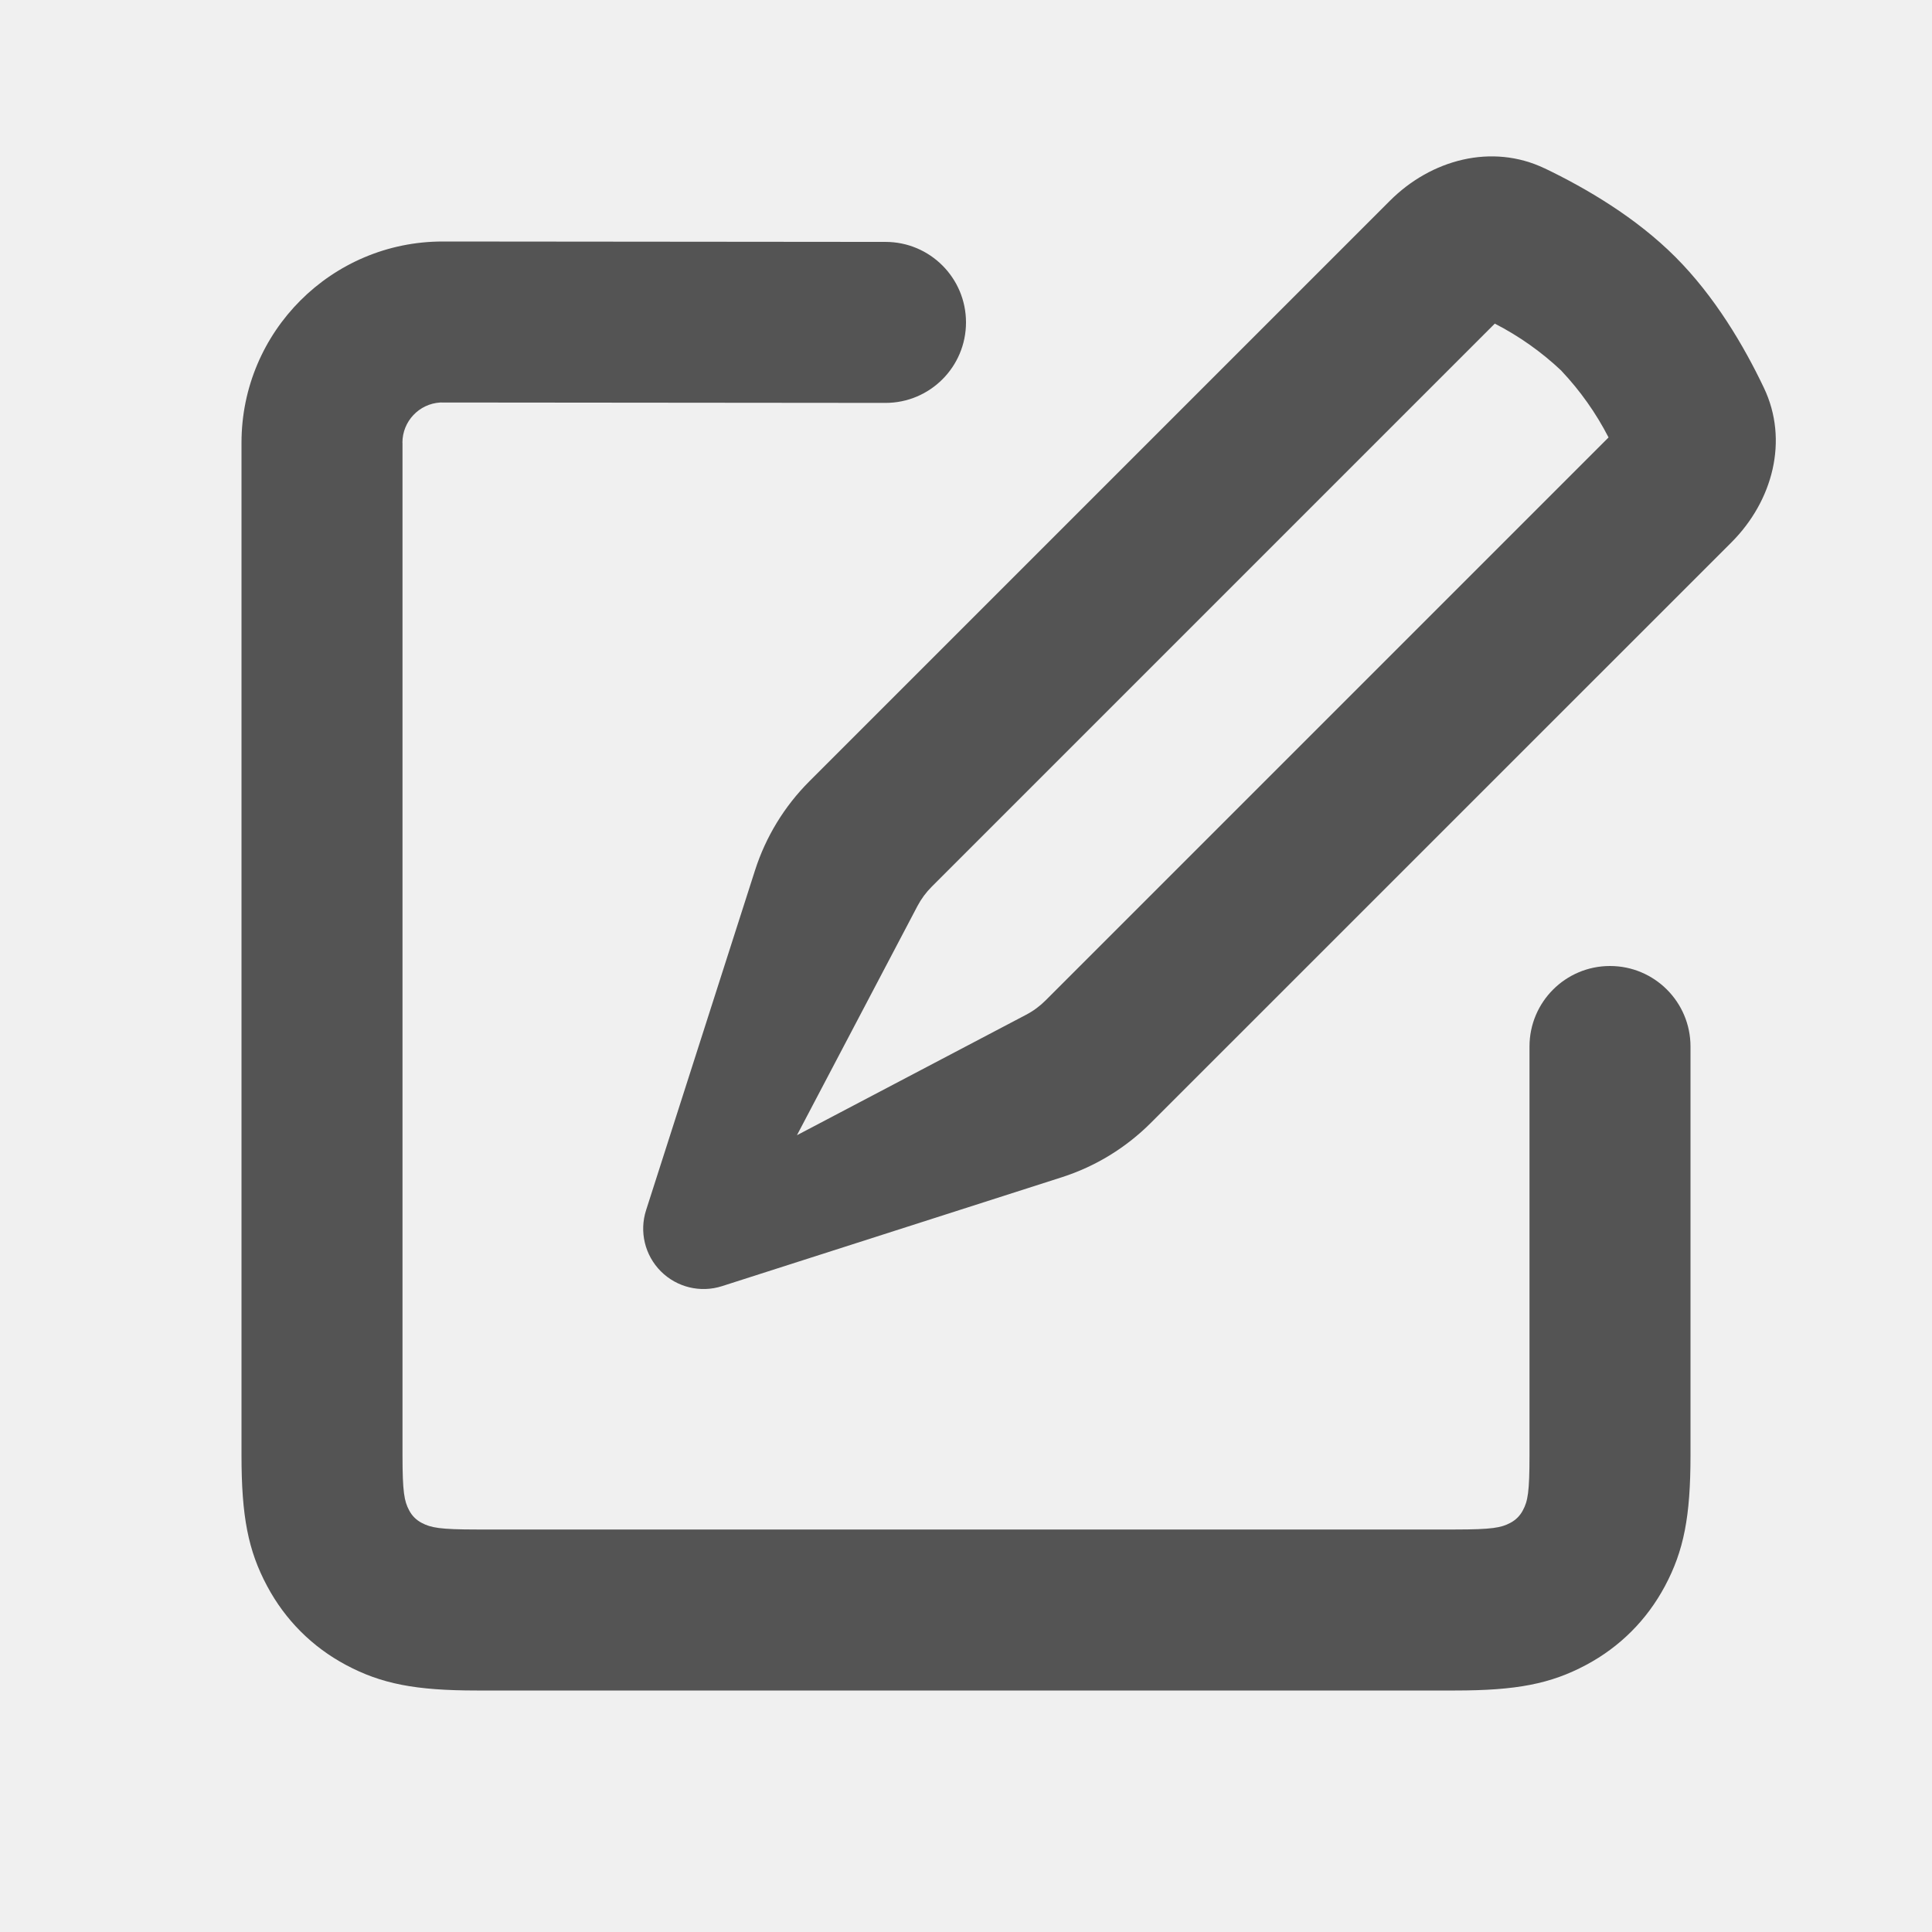
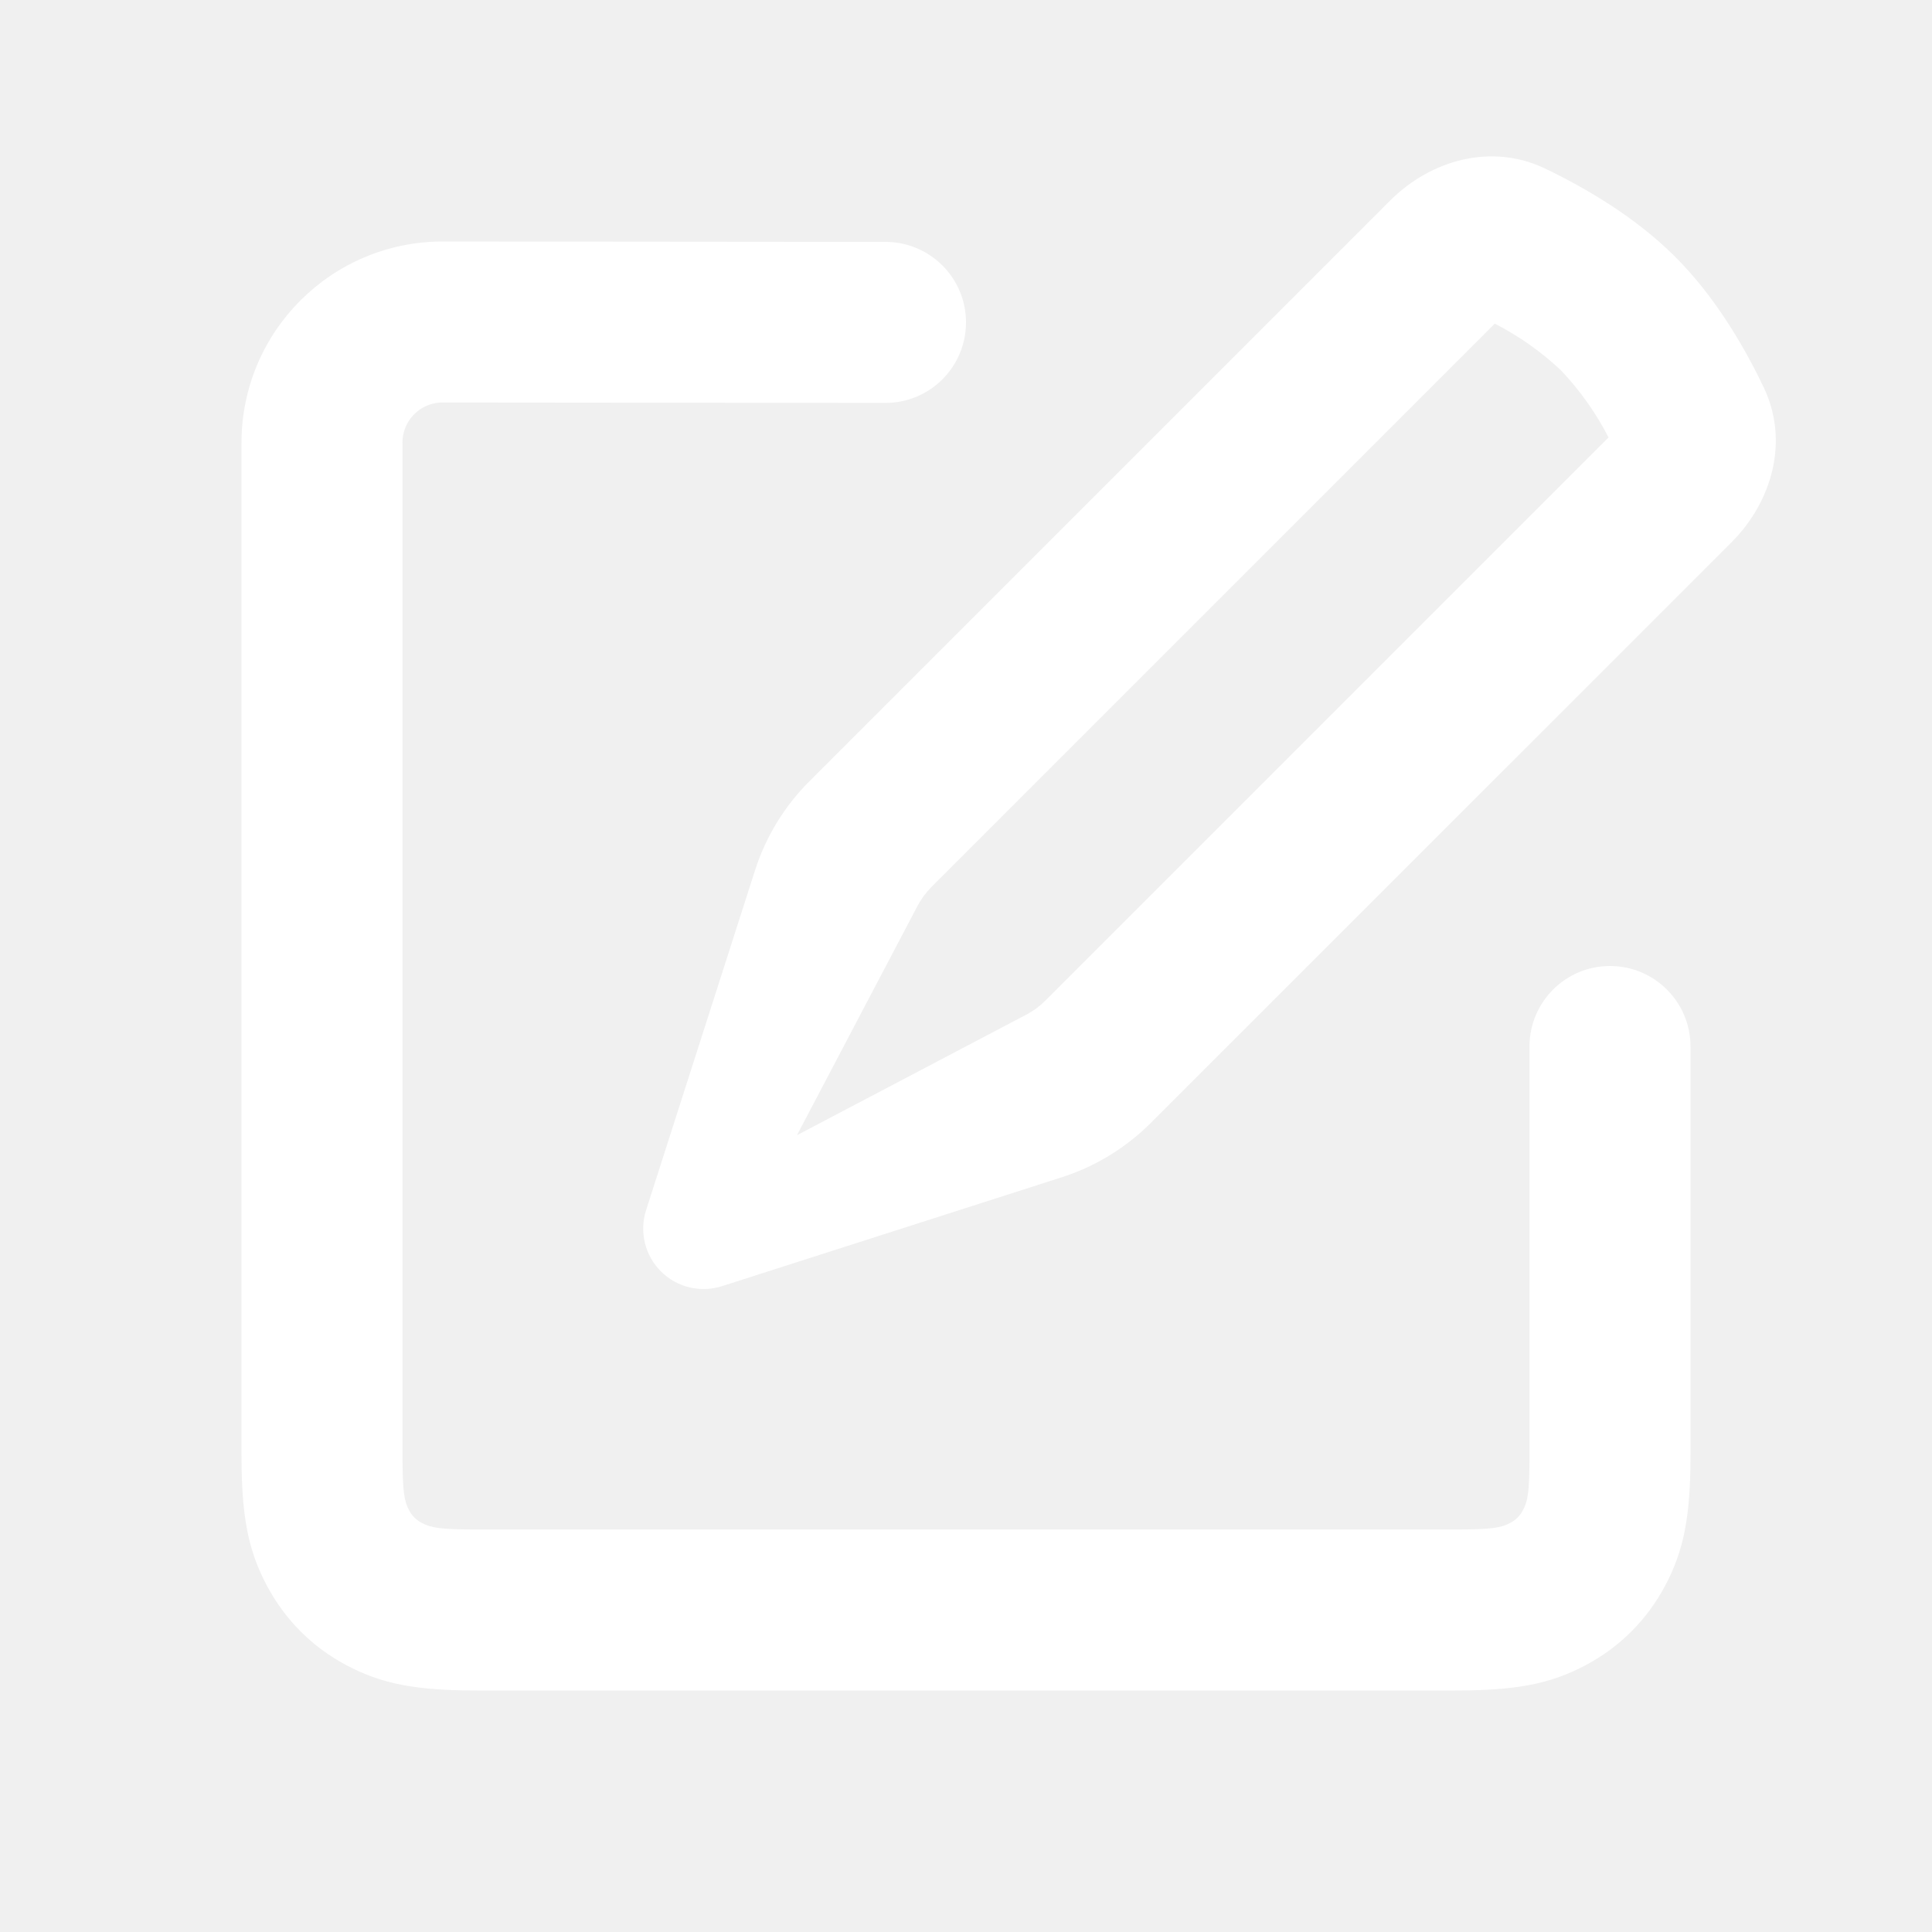
<svg xmlns="http://www.w3.org/2000/svg" width="24px" height="24px" viewBox="0 0 24 24" fill="none">
  <g id="SVGRepo_bgCarrier" stroke-width="0" />
  <g id="SVGRepo_tracerCarrier" stroke-linecap="round" stroke-linejoin="round" />
  <g id="SVGRepo_iconCarrier">
-     <path fill-rule="evenodd" clip-rule="evenodd" d="M19.186 2.09c.521.25 1.136.612 1.625 1.101.49.49.852 1.104 1.1 1.625.313.654.11 1.408-.401 1.92l-7.214 7.213c-.31.31-.688.541-1.105.675l-4.222 1.353a.75.75 0 0 1-.943-.944l1.353-4.221a2.75 2.75 0 0 1 .674-1.105l7.214-7.214c.512-.512 1.266-.714 1.92-.402zm.211 2.516a3.608 3.608 0 0 0-.828-.586l-6.994 6.994a1.002 1.002 0 0 0-.178.241L9.9 14.102l2.846-1.496c.09-.047.171-.107.242-.178l6.994-6.994a3.61 3.61 0 0 0-.586-.828zM4.999 5.5A.5.5 0 0 1 5.47 5l5.53.005a1 1 0 0 0 0-2L5.5 3A2.5 2.5 0 0 0 3 5.5v12.577c0 .76.082 1.185.319 1.627.224.419.558.754.977.978.442.236.866.318 1.627.318h12.154c.76 0 1.185-.082 1.627-.318.42-.224.754-.559.978-.978.236-.442.318-.866.318-1.627V13a1 1 0 1 0-2 0v5.077c0 .459-.021.571-.082.684a.364.364 0 0 1-.157.157c-.113.06-.225.082-.684.082H5.923c-.459 0-.57-.022-.684-.082a.363.363 0 0 1-.157-.157c-.06-.113-.082-.225-.082-.684V5.5z" fill="rgb(84, 84, 84)" />
+     <path fill-rule="evenodd" clip-rule="evenodd" d="M19.186 2.09c.521.25 1.136.612 1.625 1.101.49.49.852 1.104 1.1 1.625.313.654.11 1.408-.401 1.92l-7.214 7.213c-.31.31-.688.541-1.105.675l-4.222 1.353a.75.75 0 0 1-.943-.944l1.353-4.221a2.75 2.75 0 0 1 .674-1.105l7.214-7.214c.512-.512 1.266-.714 1.92-.402zm.211 2.516a3.608 3.608 0 0 0-.828-.586l-6.994 6.994a1.002 1.002 0 0 0-.178.241L9.9 14.102l2.846-1.496c.09-.047.171-.107.242-.178l6.994-6.994a3.61 3.61 0 0 0-.586-.828zM4.999 5.5A.5.5 0 0 1 5.47 5l5.53.005a1 1 0 0 0 0-2L5.5 3A2.5 2.5 0 0 0 3 5.5v12.577c0 .76.082 1.185.319 1.627.224.419.558.754.977.978.442.236.866.318 1.627.318h12.154c.76 0 1.185-.082 1.627-.318.42-.224.754-.559.978-.978.236-.442.318-.866.318-1.627V13a1 1 0 1 0-2 0v5.077c0 .459-.021.571-.082.684a.364.364 0 0 1-.157.157c-.113.06-.225.082-.684.082H5.923c-.459 0-.57-.022-.684-.082a.363.363 0 0 1-.157-.157c-.06-.113-.082-.225-.082-.684V5.5z" fill="#fff" />
  </g>
</svg>
